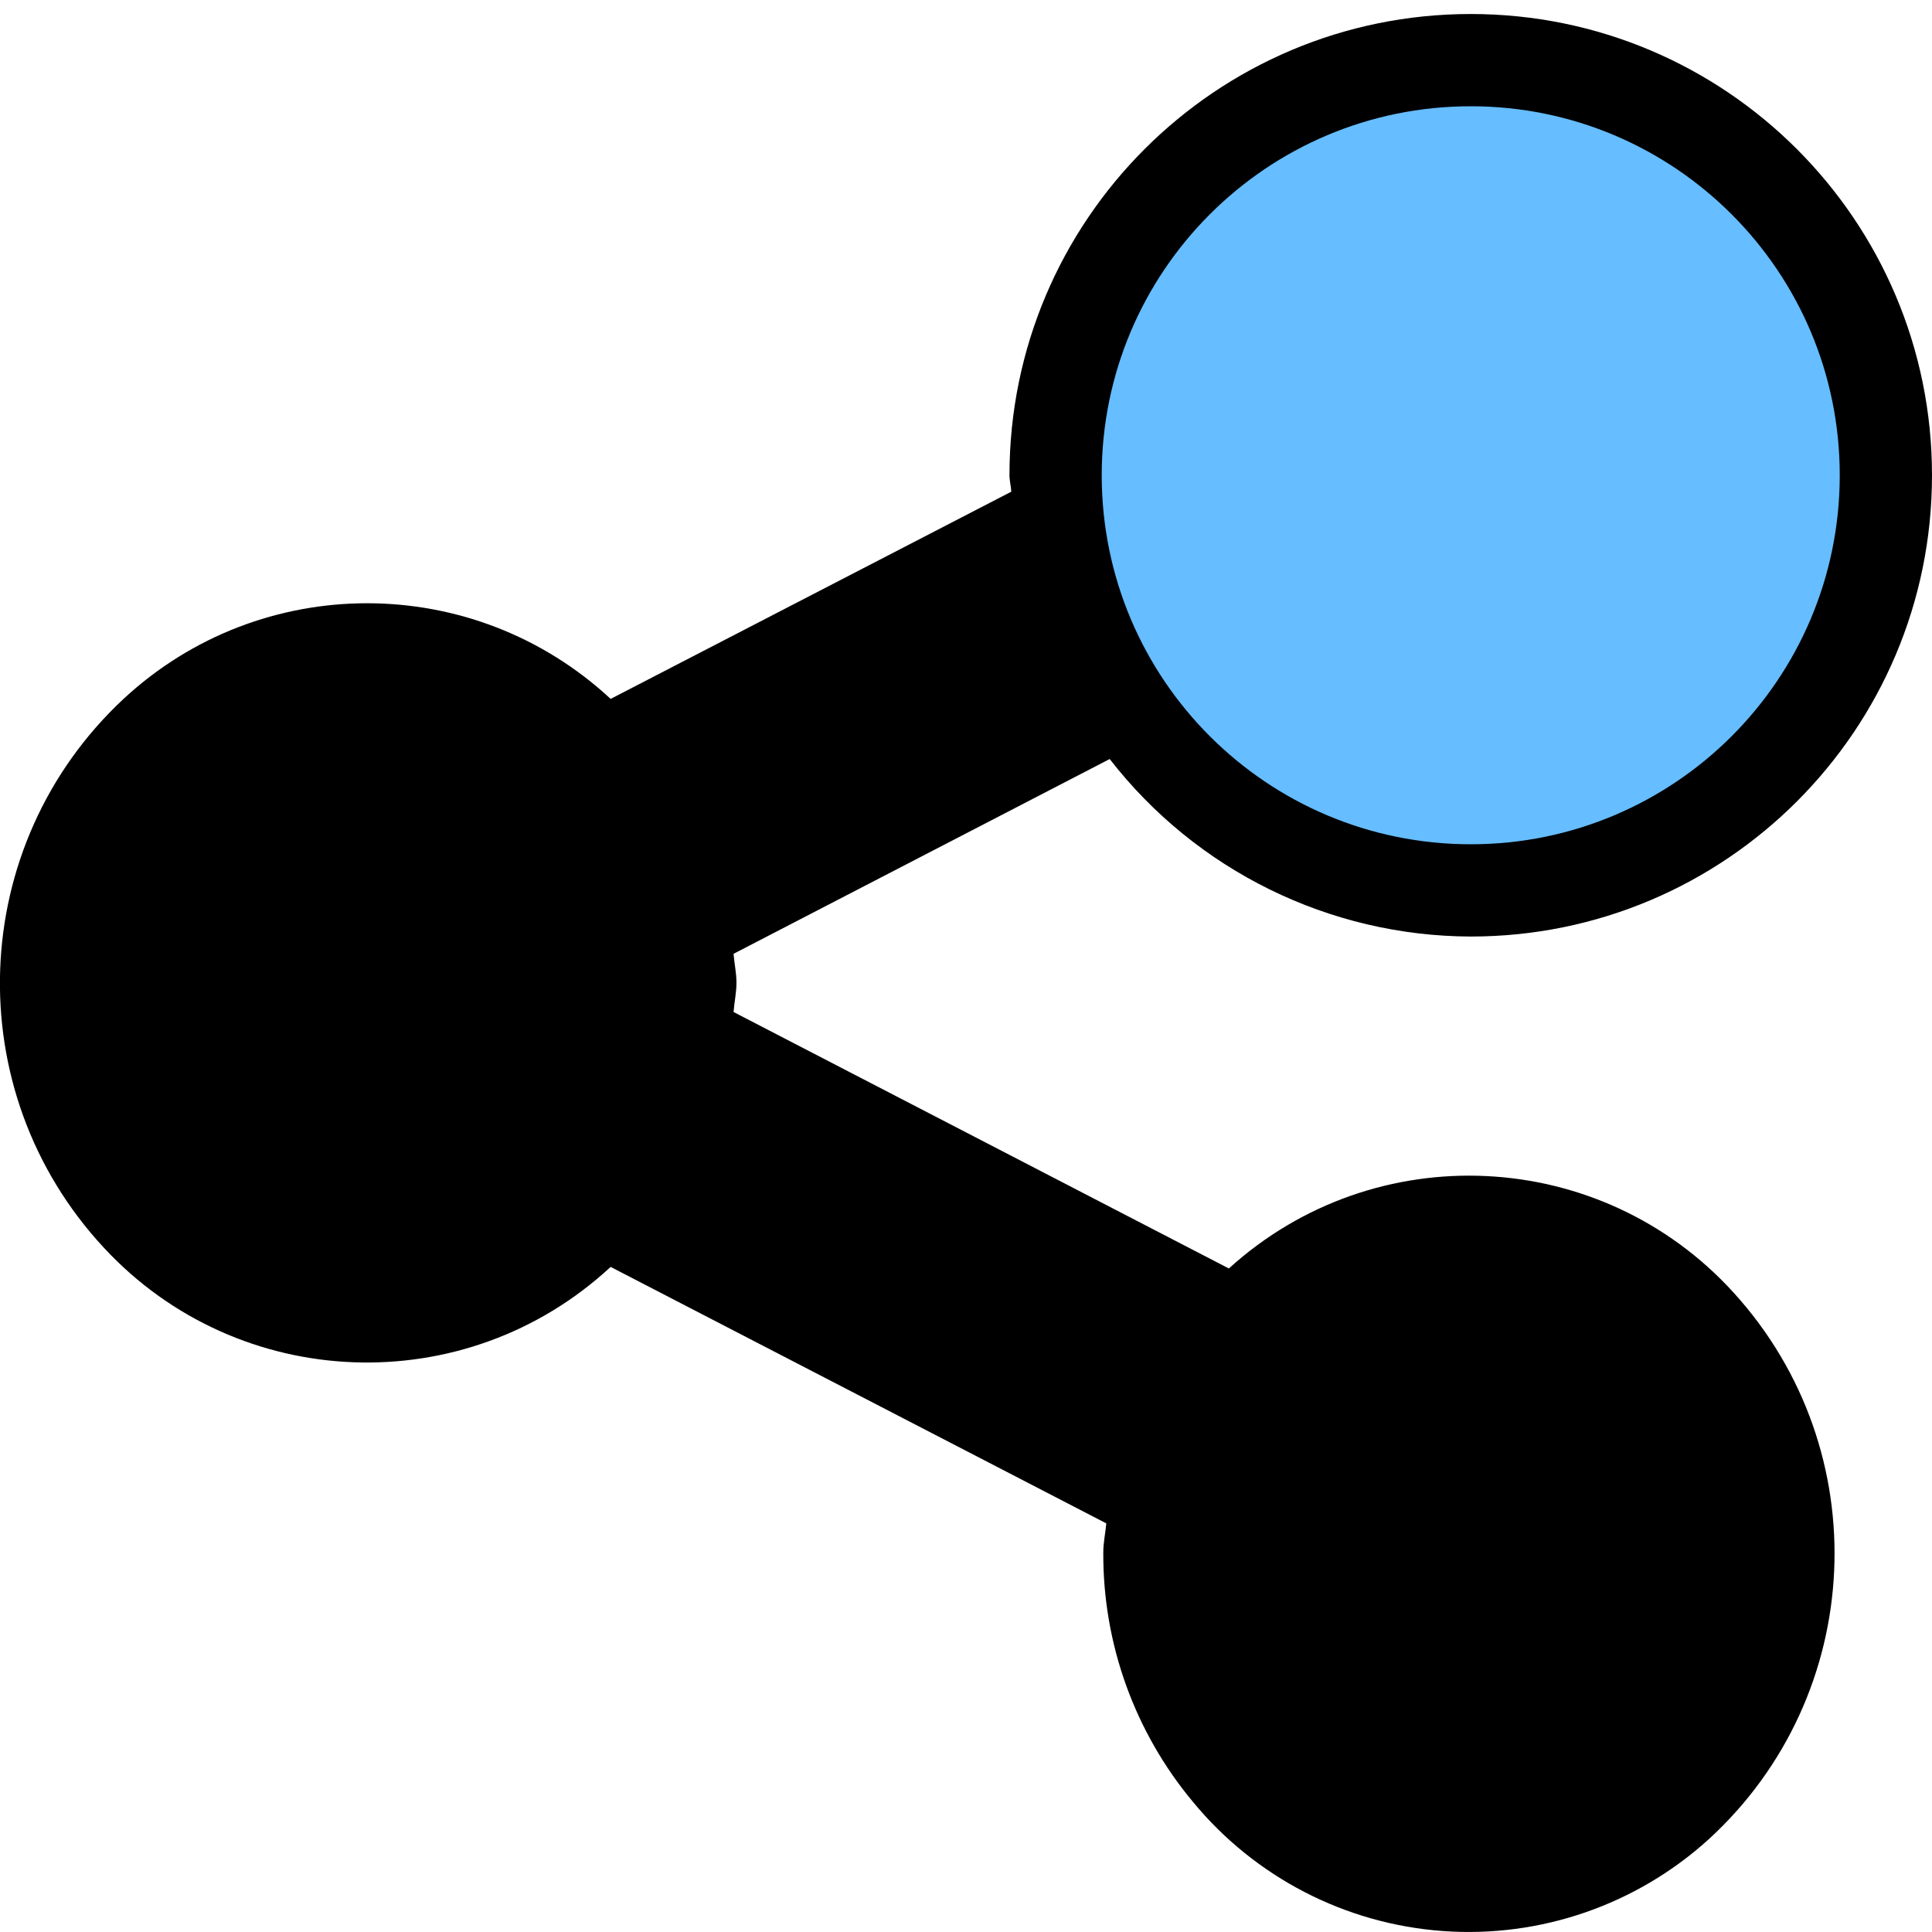
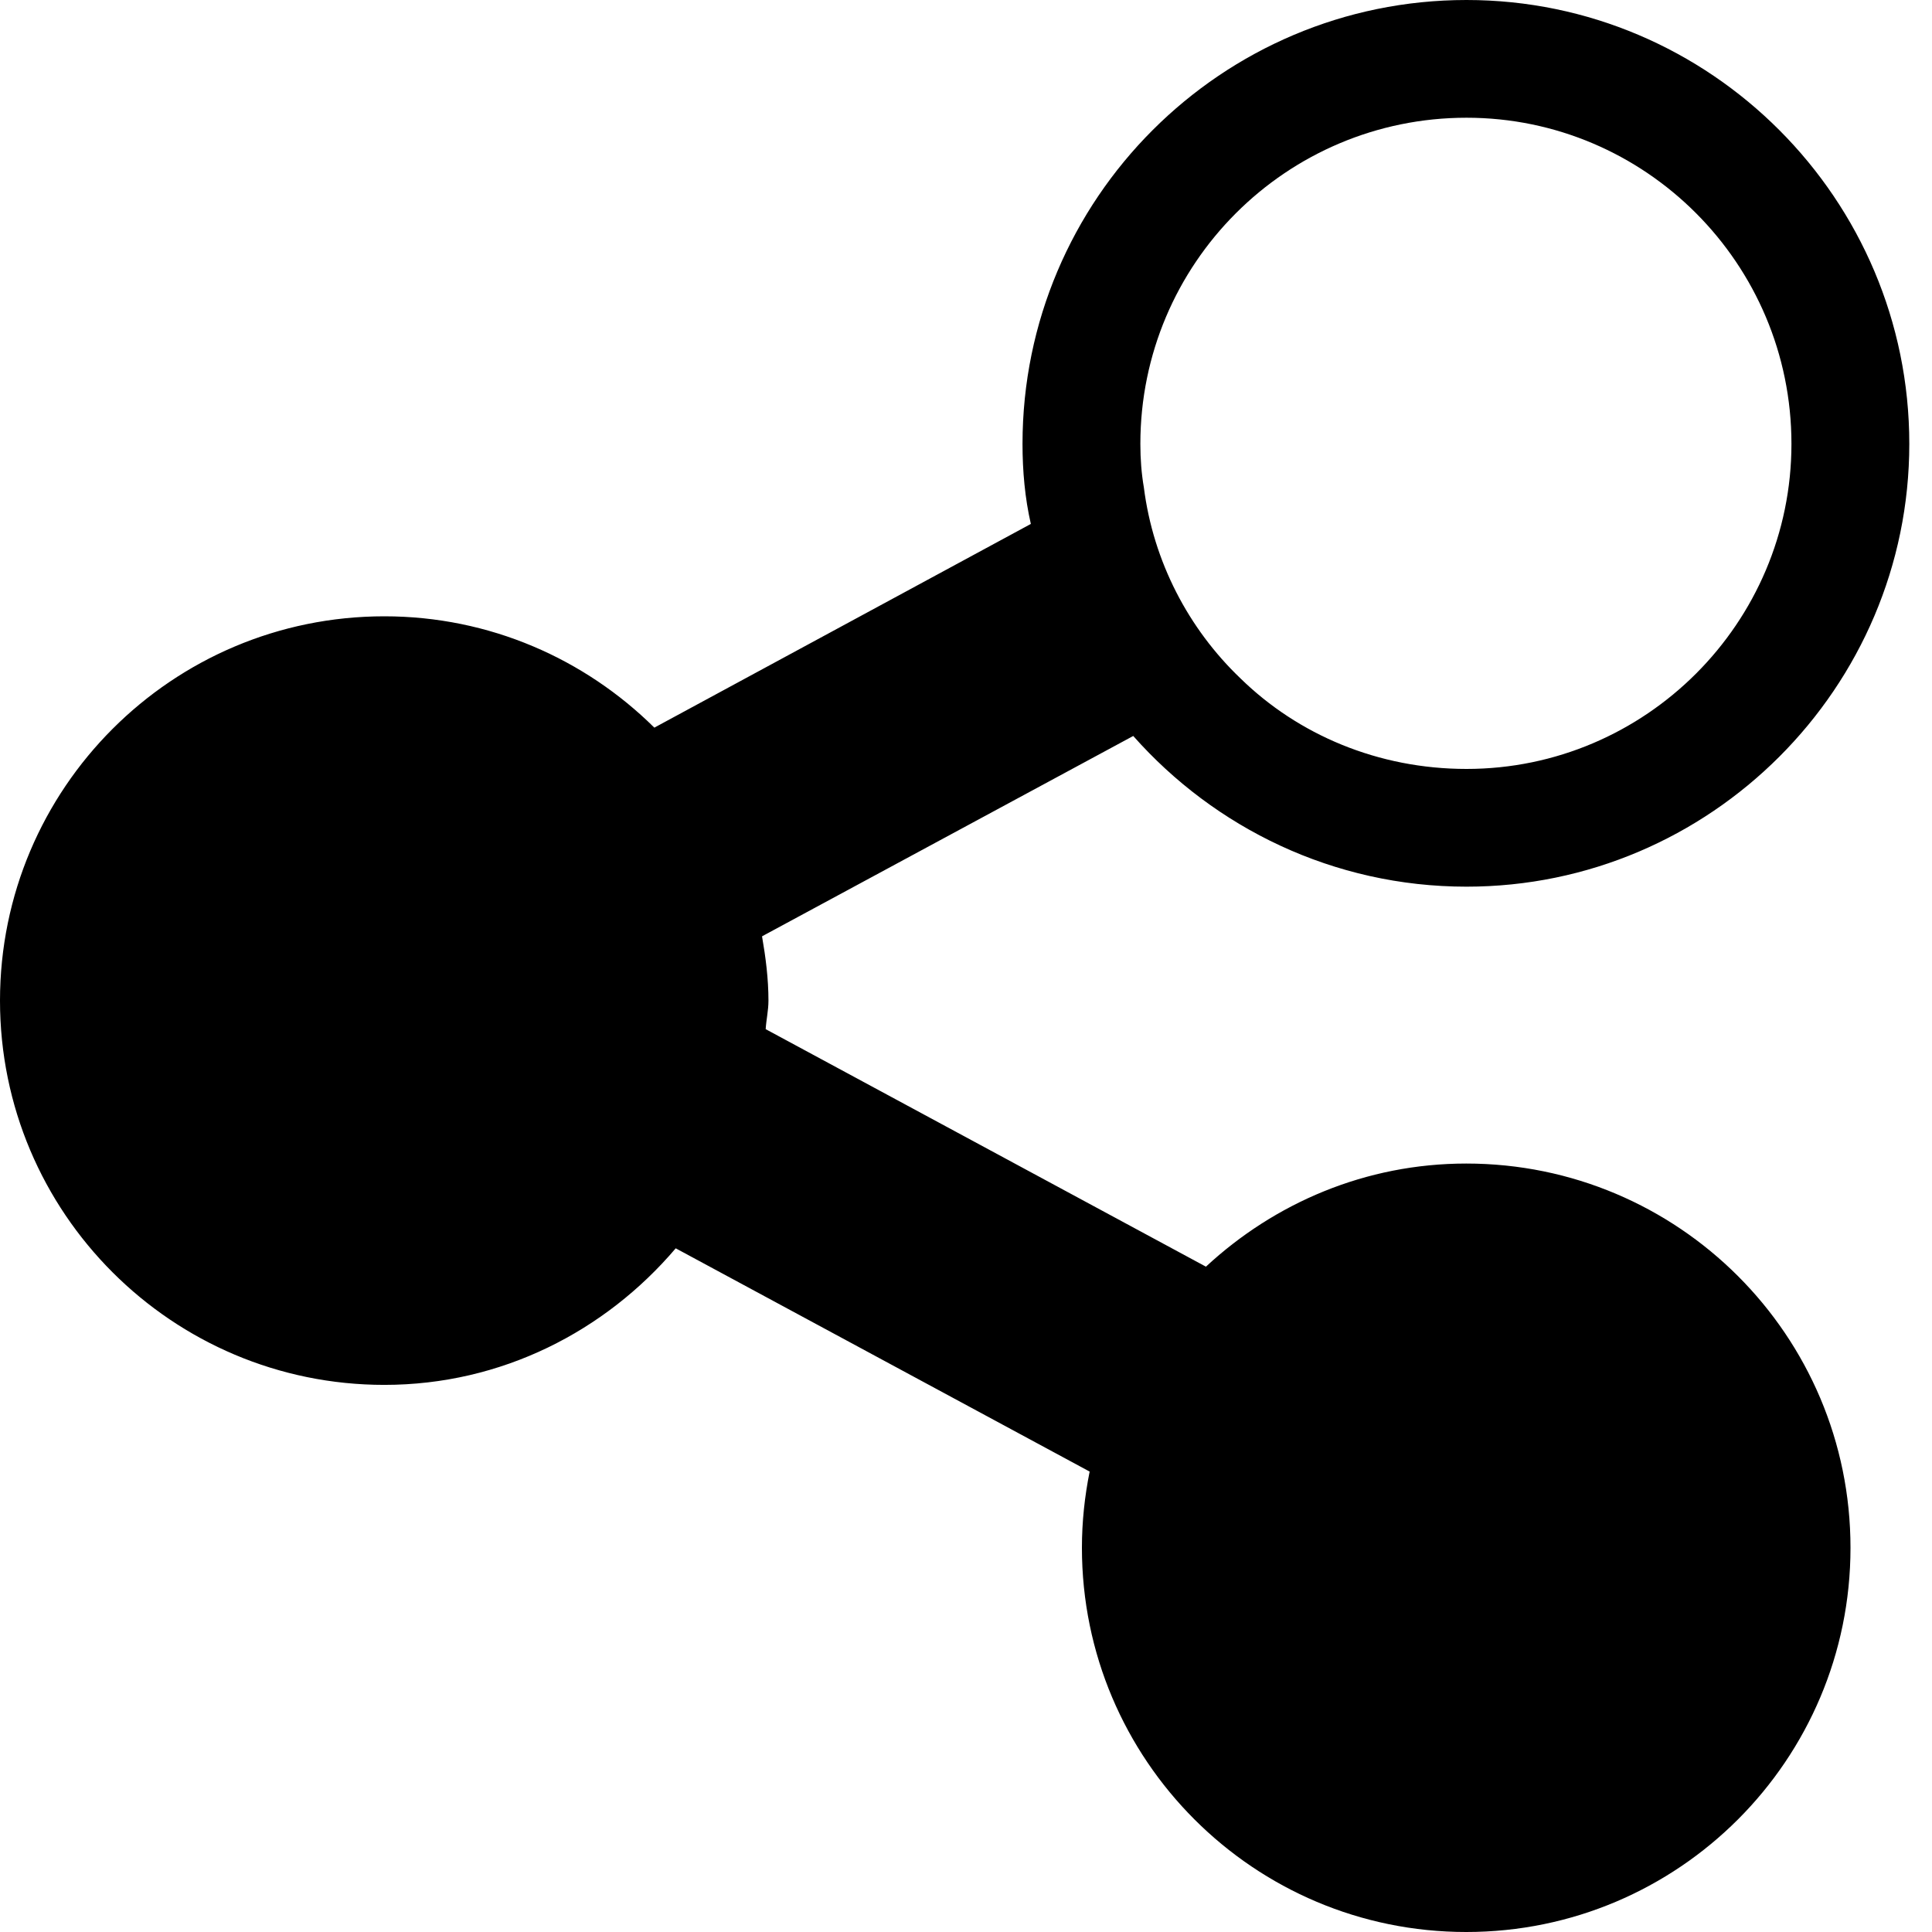
<svg xmlns="http://www.w3.org/2000/svg" viewBox="0 0 16 16">
-   <path d="M14.357 10.705a2.96 2.96 0 0 0-4.18-.2L6.075 8.381c.006-.082.024-.158.024-.242 0-.083-.018-.16-.024-.24L9.19 6.286a3.8 3.8 0 0 0 2.99 1.47 3.82 3.82 0 1 0-3.82-3.82c0 .046.013.09.015.136L5.057 5.788a2.964 2.964 0 0 0-4.034 0 3.219 3.219 0 0 0-.162 4.546 2.97 2.97 0 0 0 4.196.158l4.105 2.124c-.007.08-.025.157-.025.24a3.197 3.197 0 0 0 .743 2.067 2.958 2.958 0 0 0 4.272.308 3.209 3.209 0 0 0 .205-4.526" />
-   <path fill="#66BDFF" d="M15.236 3.936a3.056 3.056 0 1 1-6.112 0 3.056 3.056 0 0 1 6.112 0" />
+   <g>
+     <path d="M12.145,0.975 C13.627,0.975 14.836,2.184 14.836,3.676 C14.836,5.159 13.627,6.368 12.145,6.368 C11.413,6.368 10.75,6.085 10.272,5.617 C9.843,5.207 9.551,4.651 9.473,4.037 C9.453,3.92 9.444,3.803 9.444,3.676 C9.444,2.184 10.653,0.975 12.145,0.975 M12.143,9.636 C11.308,9.636 10.554,9.964 9.987,10.49 L6.341,8.523 C6.346,8.443 6.364,8.368 6.364,8.287 C6.364,8.105 6.341,7.928 6.311,7.755 L6.313,7.753 L9.385,6.095 C10.058,6.855 11.043,7.343 12.145,7.343 C14.164,7.343 15.812,5.695 15.812,3.676 C15.812,1.648 14.164,-0 12.145,-0 C10.116,-0 8.468,1.648 8.468,3.676 C8.468,3.901 8.488,4.125 8.537,4.339 L5.419,6.026 C4.844,5.457 4.055,5.104 3.183,5.104 C1.425,5.104 -0,6.529 -0,8.287 C-0,10.044 1.425,11.469 3.183,11.469 C4.154,11.469 5.013,11.024 5.596,10.338 L9.024,12.187 C8.983,12.391 8.96,12.601 8.96,12.818 C8.96,14.575 10.385,16 12.143,16 C13.9,16 15.325,14.575 15.325,12.818 C15.325,11.06 13.9,9.636 12.143,9.636" />
+   </g>
</svg>
